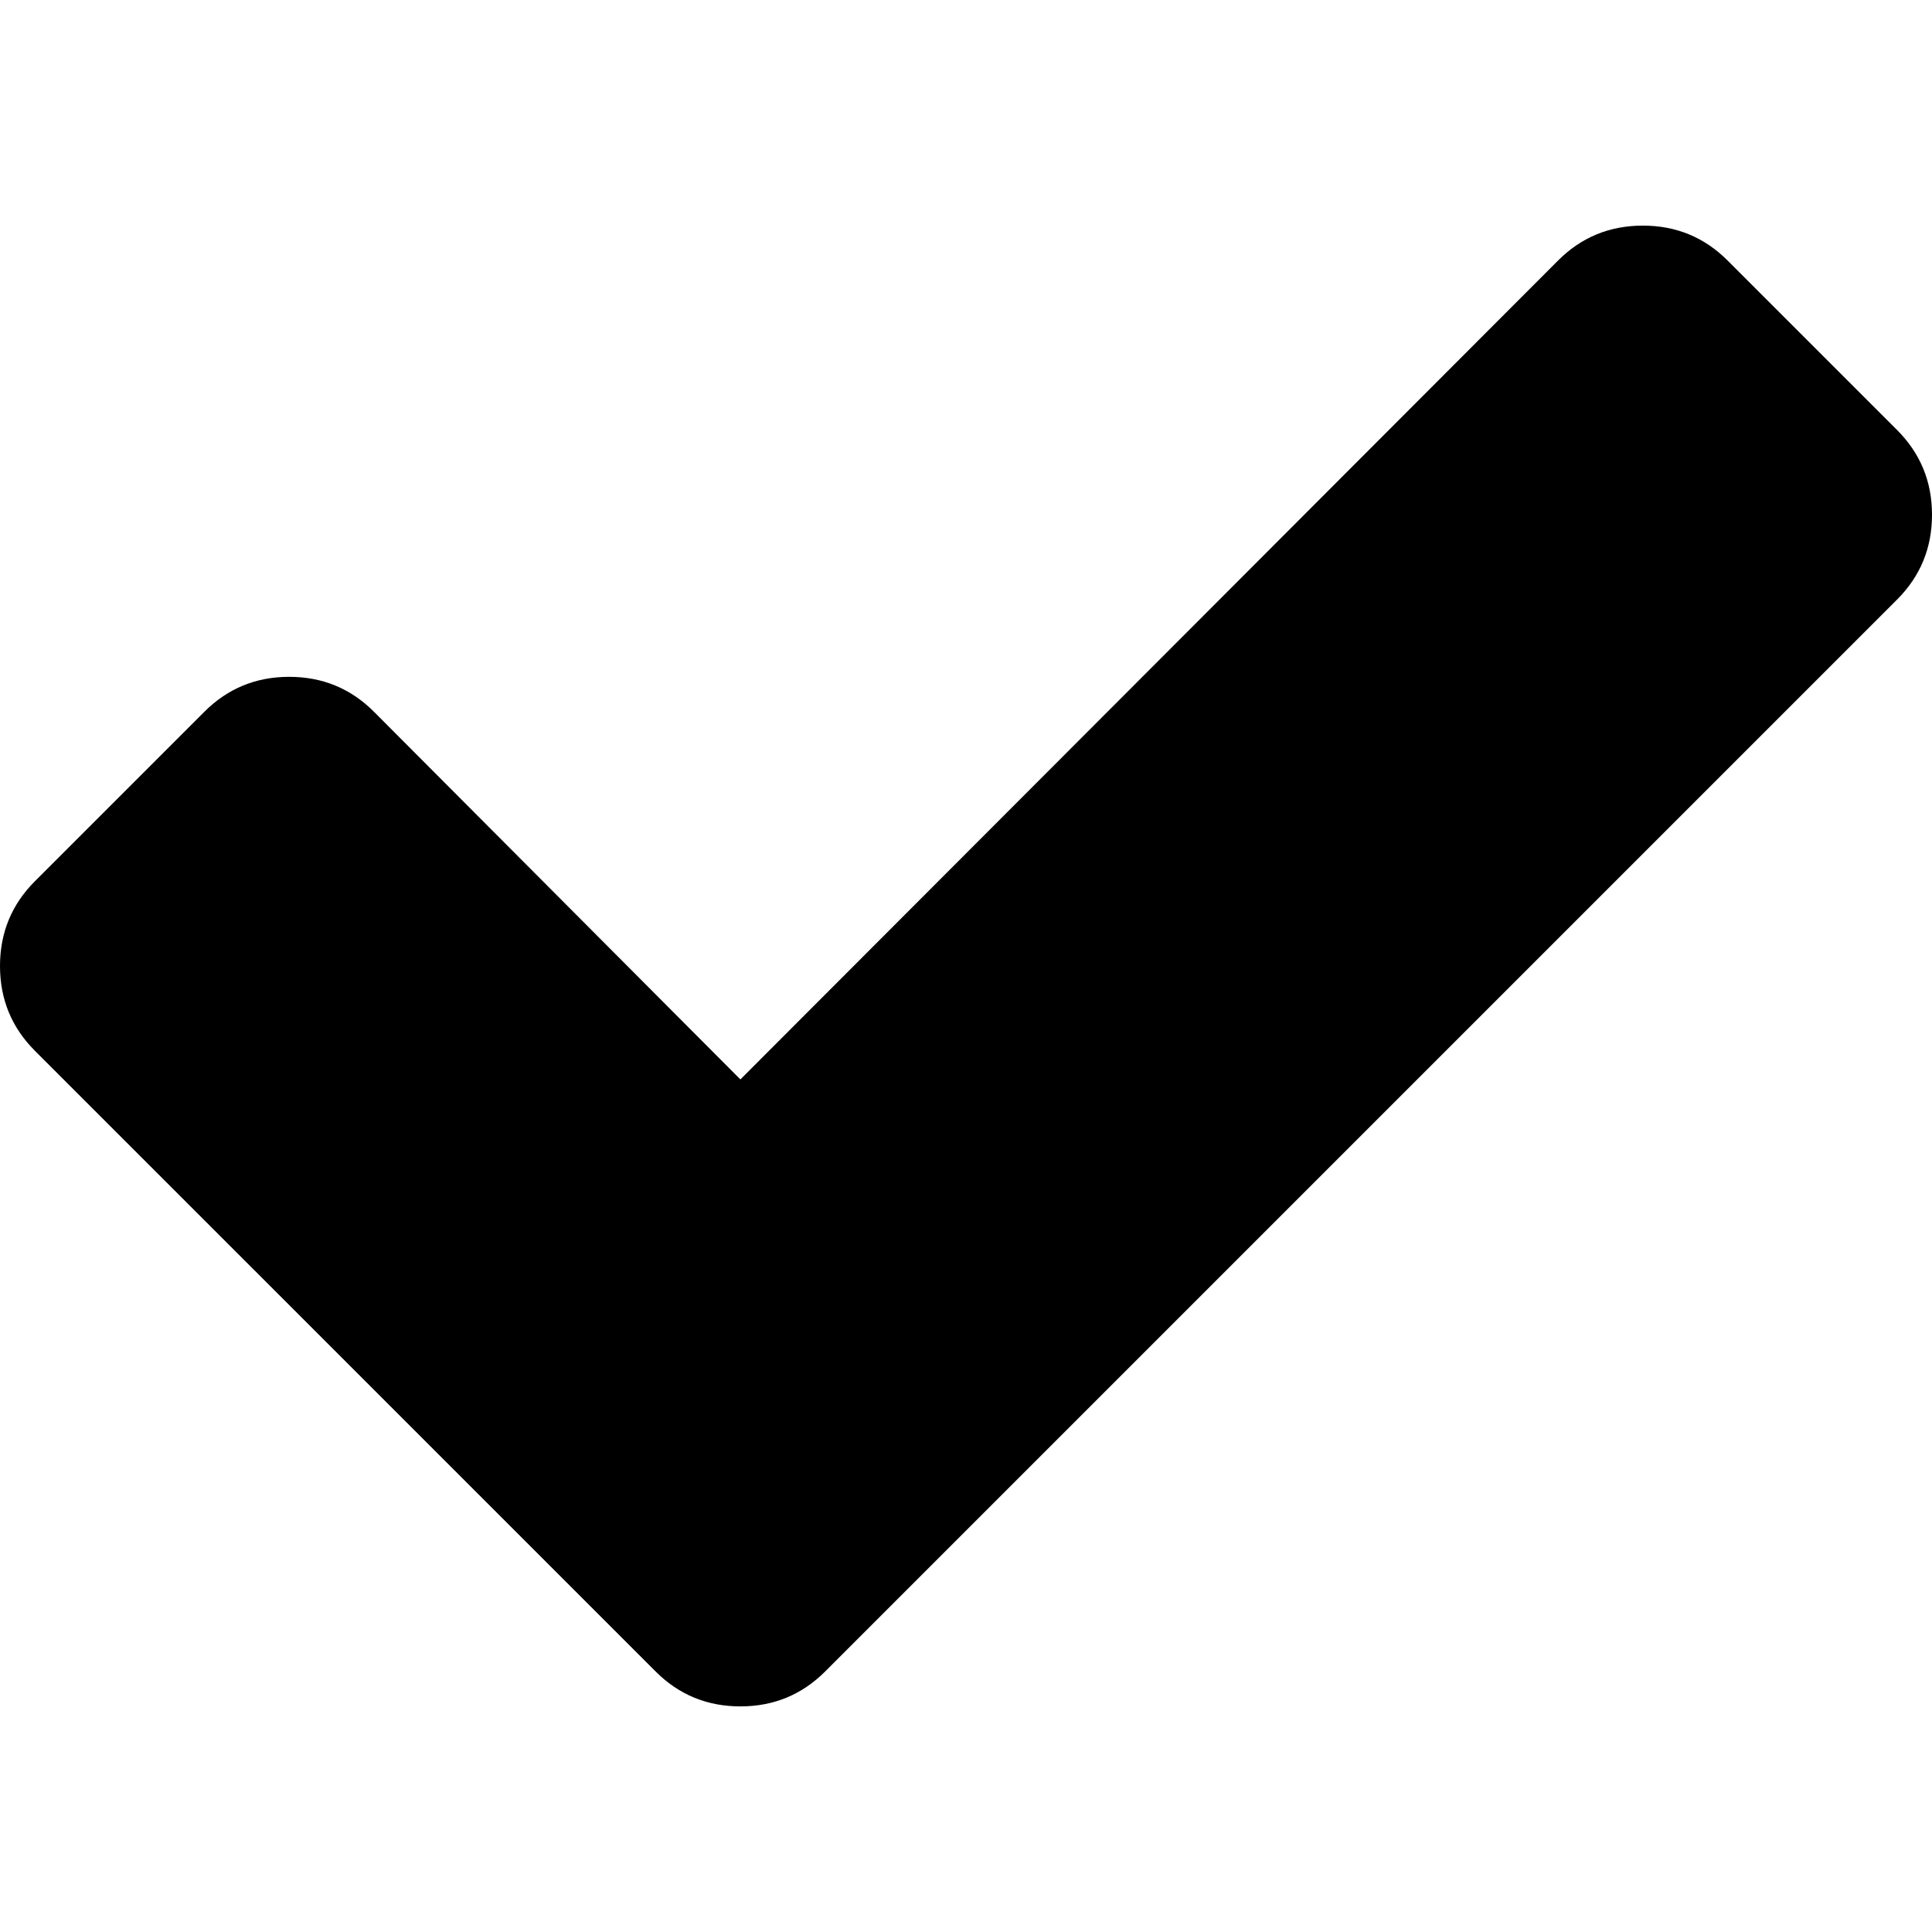
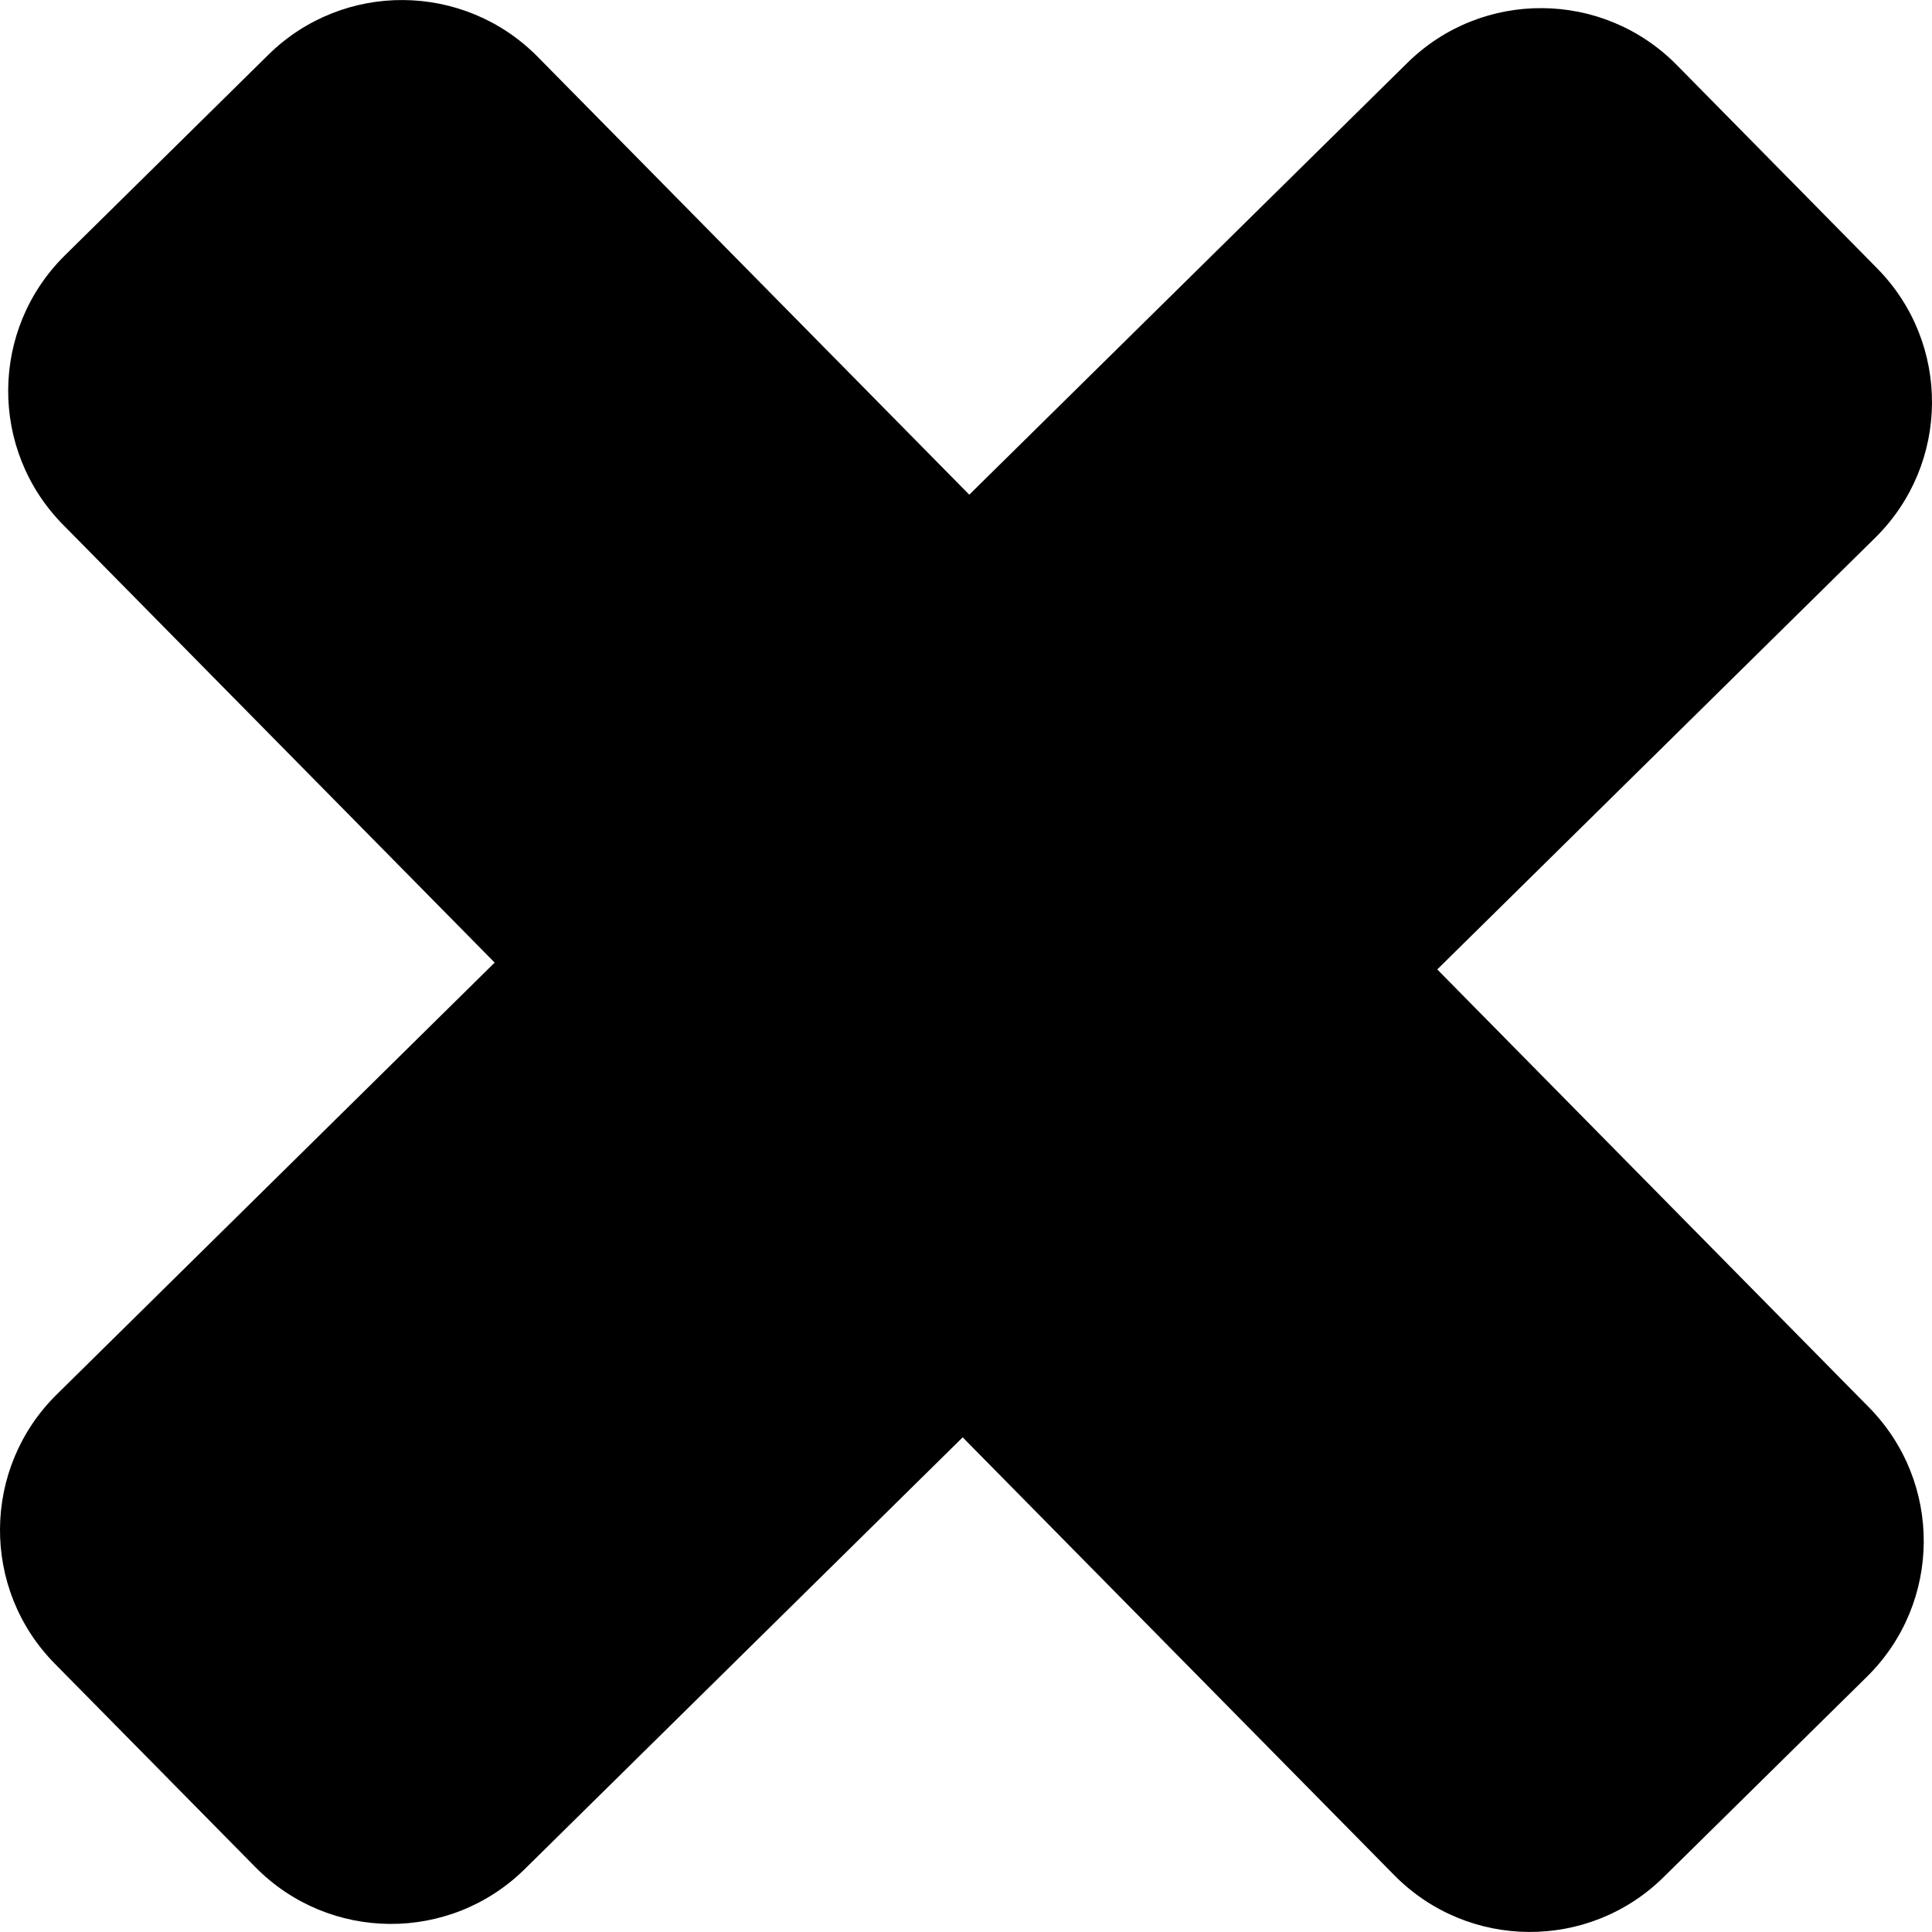
- <svg xmlns="http://www.w3.org/2000/svg" version="1.1" id="Capa_1" x="0px" y="0px" width="442.533px" height="442.533px" viewBox="0 0 442.533 442.533" style="enable-background:new 0 0 442.533 442.533;" xml:space="preserve">
+ <svg xmlns="http://www.w3.org/2000/svg" version="1.1" id="Capa_1" x="0px" y="0px" width="249.499px" height="249.499px" viewBox="0 0 249.499 249.499" style="enable-background:new 0 0 249.499 249.499;" xml:space="preserve">
  <g>
-     <path d="M434.539,98.499l-38.828-38.828c-5.324-5.328-11.799-7.993-19.41-7.993c-7.618,0-14.093,2.665-19.417,7.993L169.59,247.248   l-83.939-84.225c-5.33-5.33-11.801-7.992-19.412-7.992c-7.616,0-14.087,2.662-19.417,7.992L7.994,201.852   C2.664,207.181,0,213.654,0,221.269c0,7.609,2.664,14.088,7.994,19.416l103.351,103.349l38.831,38.828   c5.327,5.332,11.8,7.994,19.414,7.994c7.611,0,14.084-2.669,19.414-7.994l38.83-38.828L434.539,137.33   c5.325-5.33,7.994-11.802,7.994-19.417C442.537,110.302,439.864,103.829,434.539,98.499z" />
+     <path d="M7.079,214.851l25.905,26.276c9.536,9.674,25.106,9.782,34.777,0.252l56.559-55.761l55.739,56.548   c9.542,9.674,25.112,9.782,34.78,0.246l26.265-25.887c9.674-9.536,9.788-25.106,0.246-34.786l-55.742-56.547l56.565-55.754   c9.667-9.536,9.787-25.106,0.239-34.786L216.52,8.375c-9.541-9.667-25.111-9.782-34.779-0.252l-56.568,55.761L69.433,7.331   C59.891-2.337,44.32-2.451,34.65,7.079L8.388,32.971c-9.674,9.542-9.791,25.106-0.252,34.786l55.745,56.553l-56.55,55.767   C-2.343,189.607-2.46,205.183,7.079,214.851z" />
  </g>
  <g>
</g>
  <g>
</g>
  <g>
</g>
  <g>
</g>
  <g>
</g>
  <g>
</g>
  <g>
</g>
  <g>
</g>
  <g>
</g>
  <g>
</g>
  <g>
</g>
  <g>
</g>
  <g>
</g>
  <g>
</g>
  <g>
</g>
</svg>
